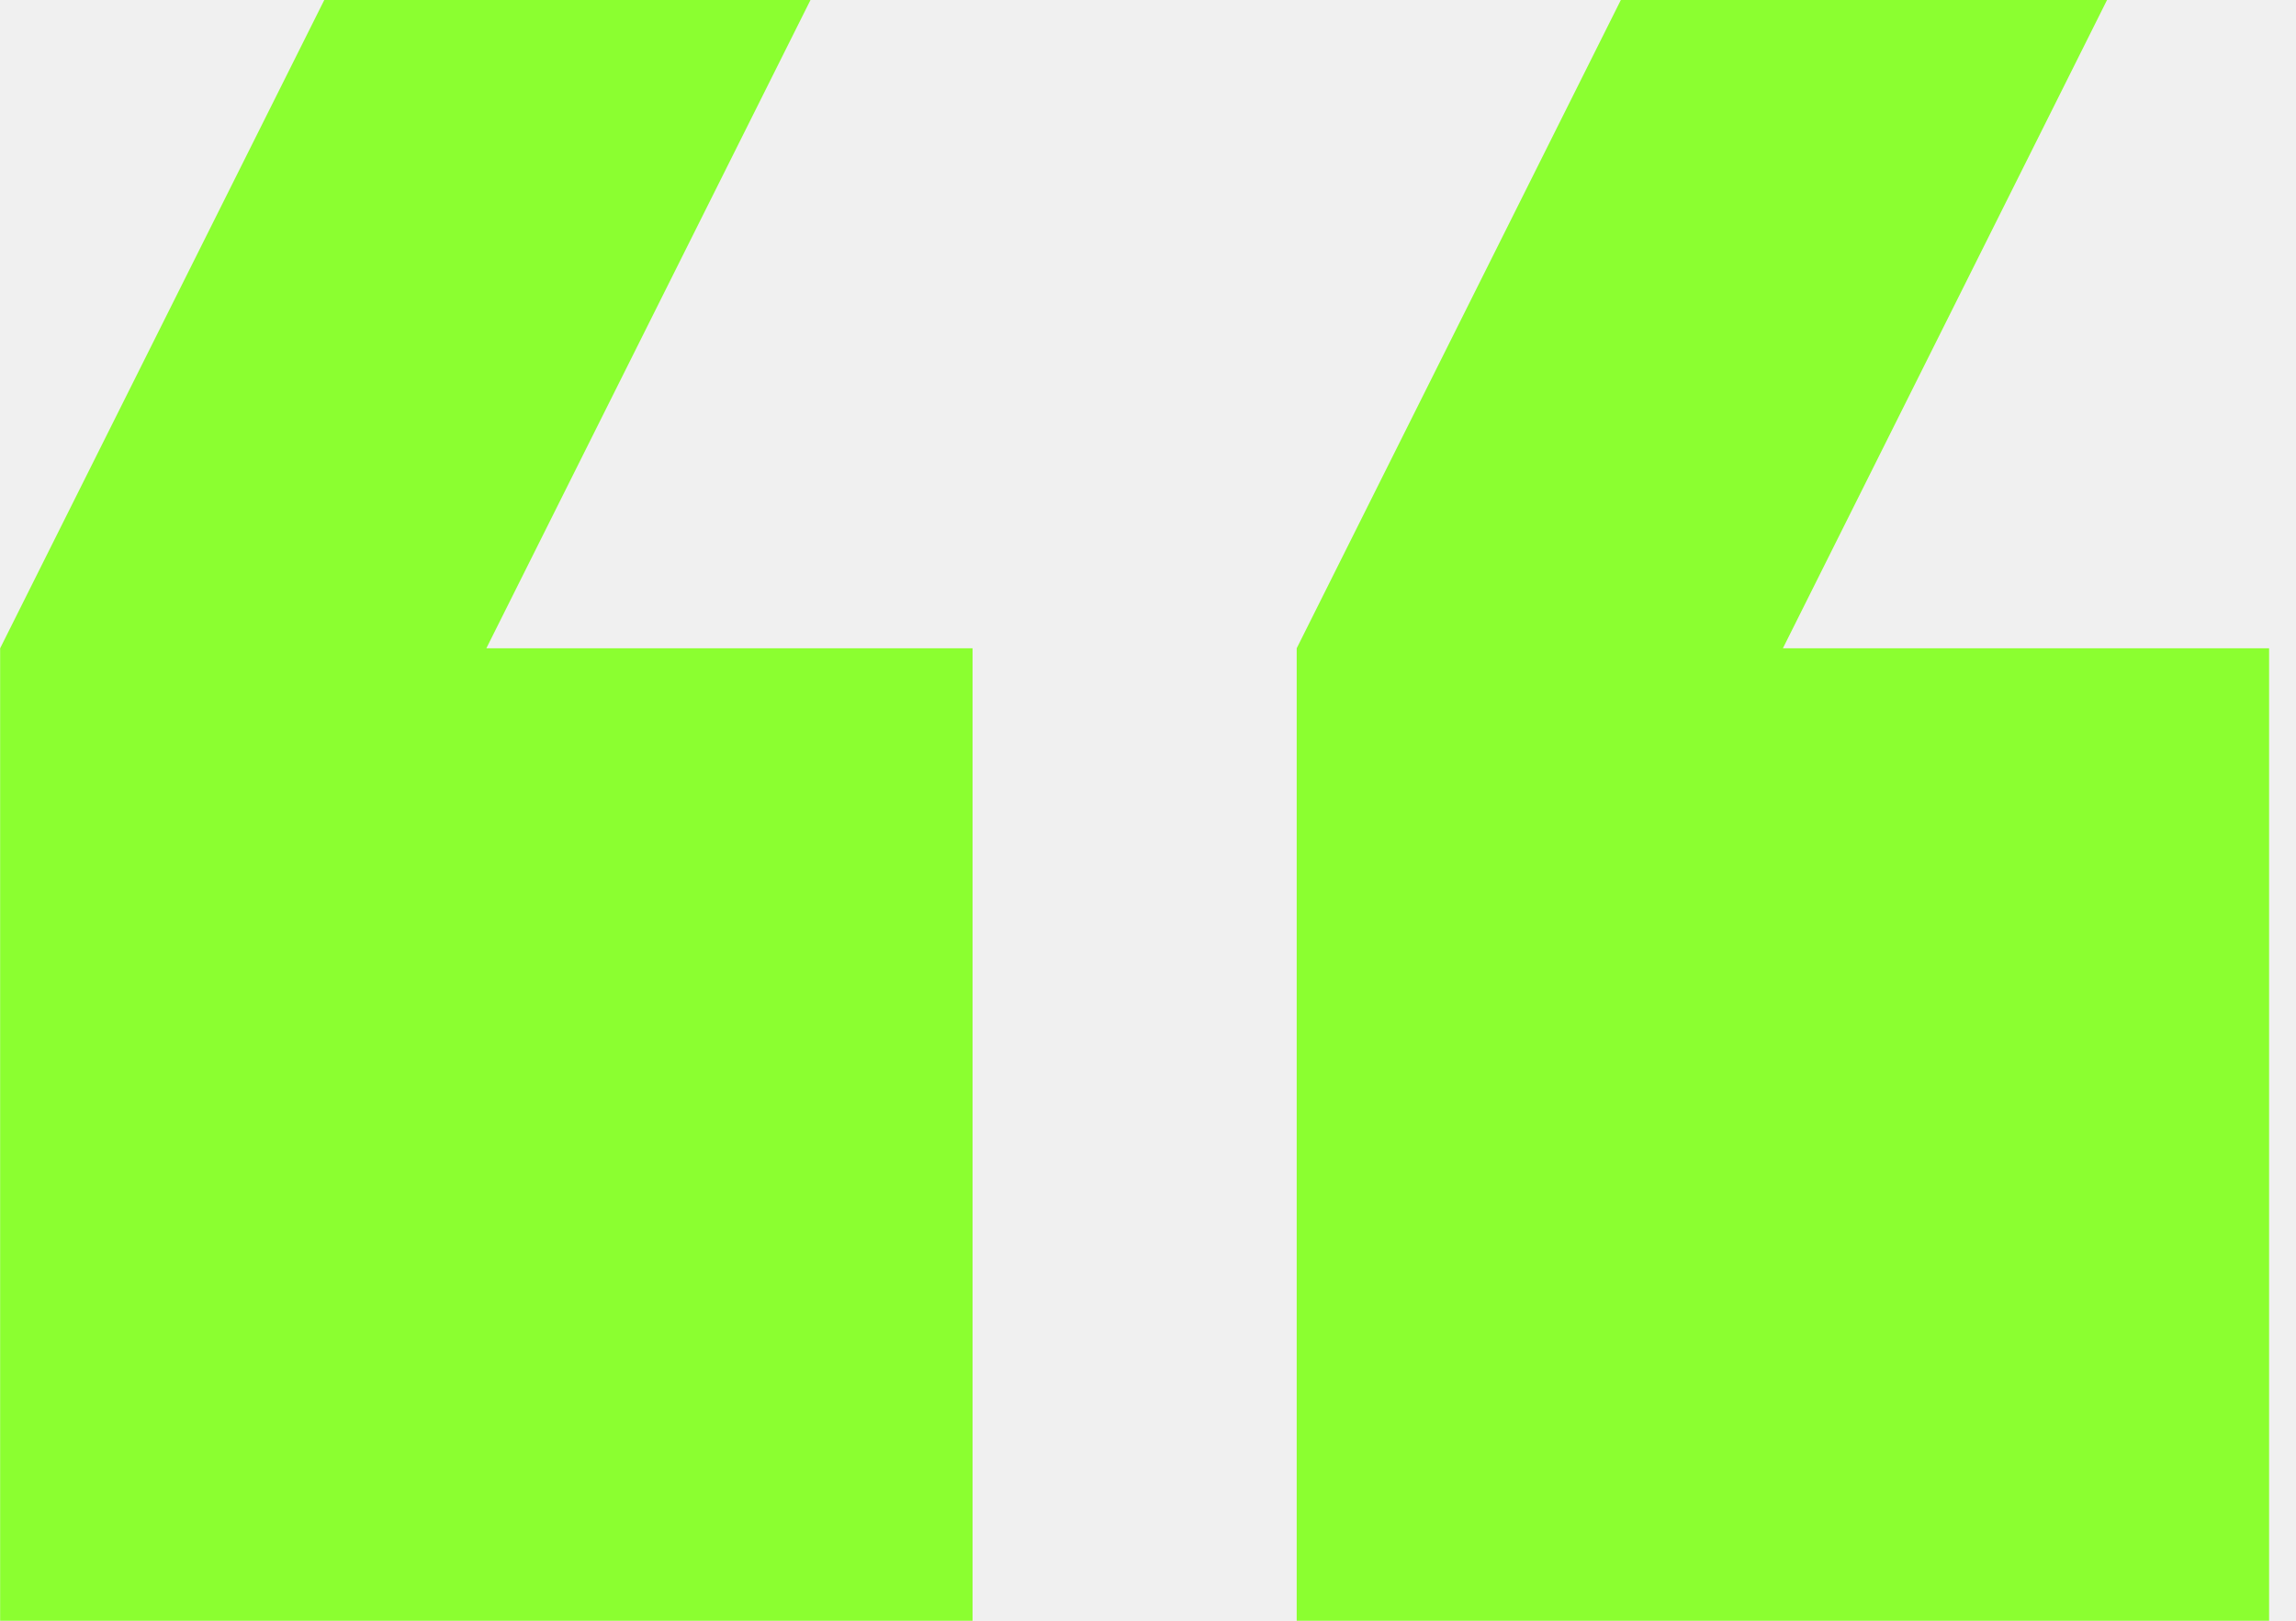
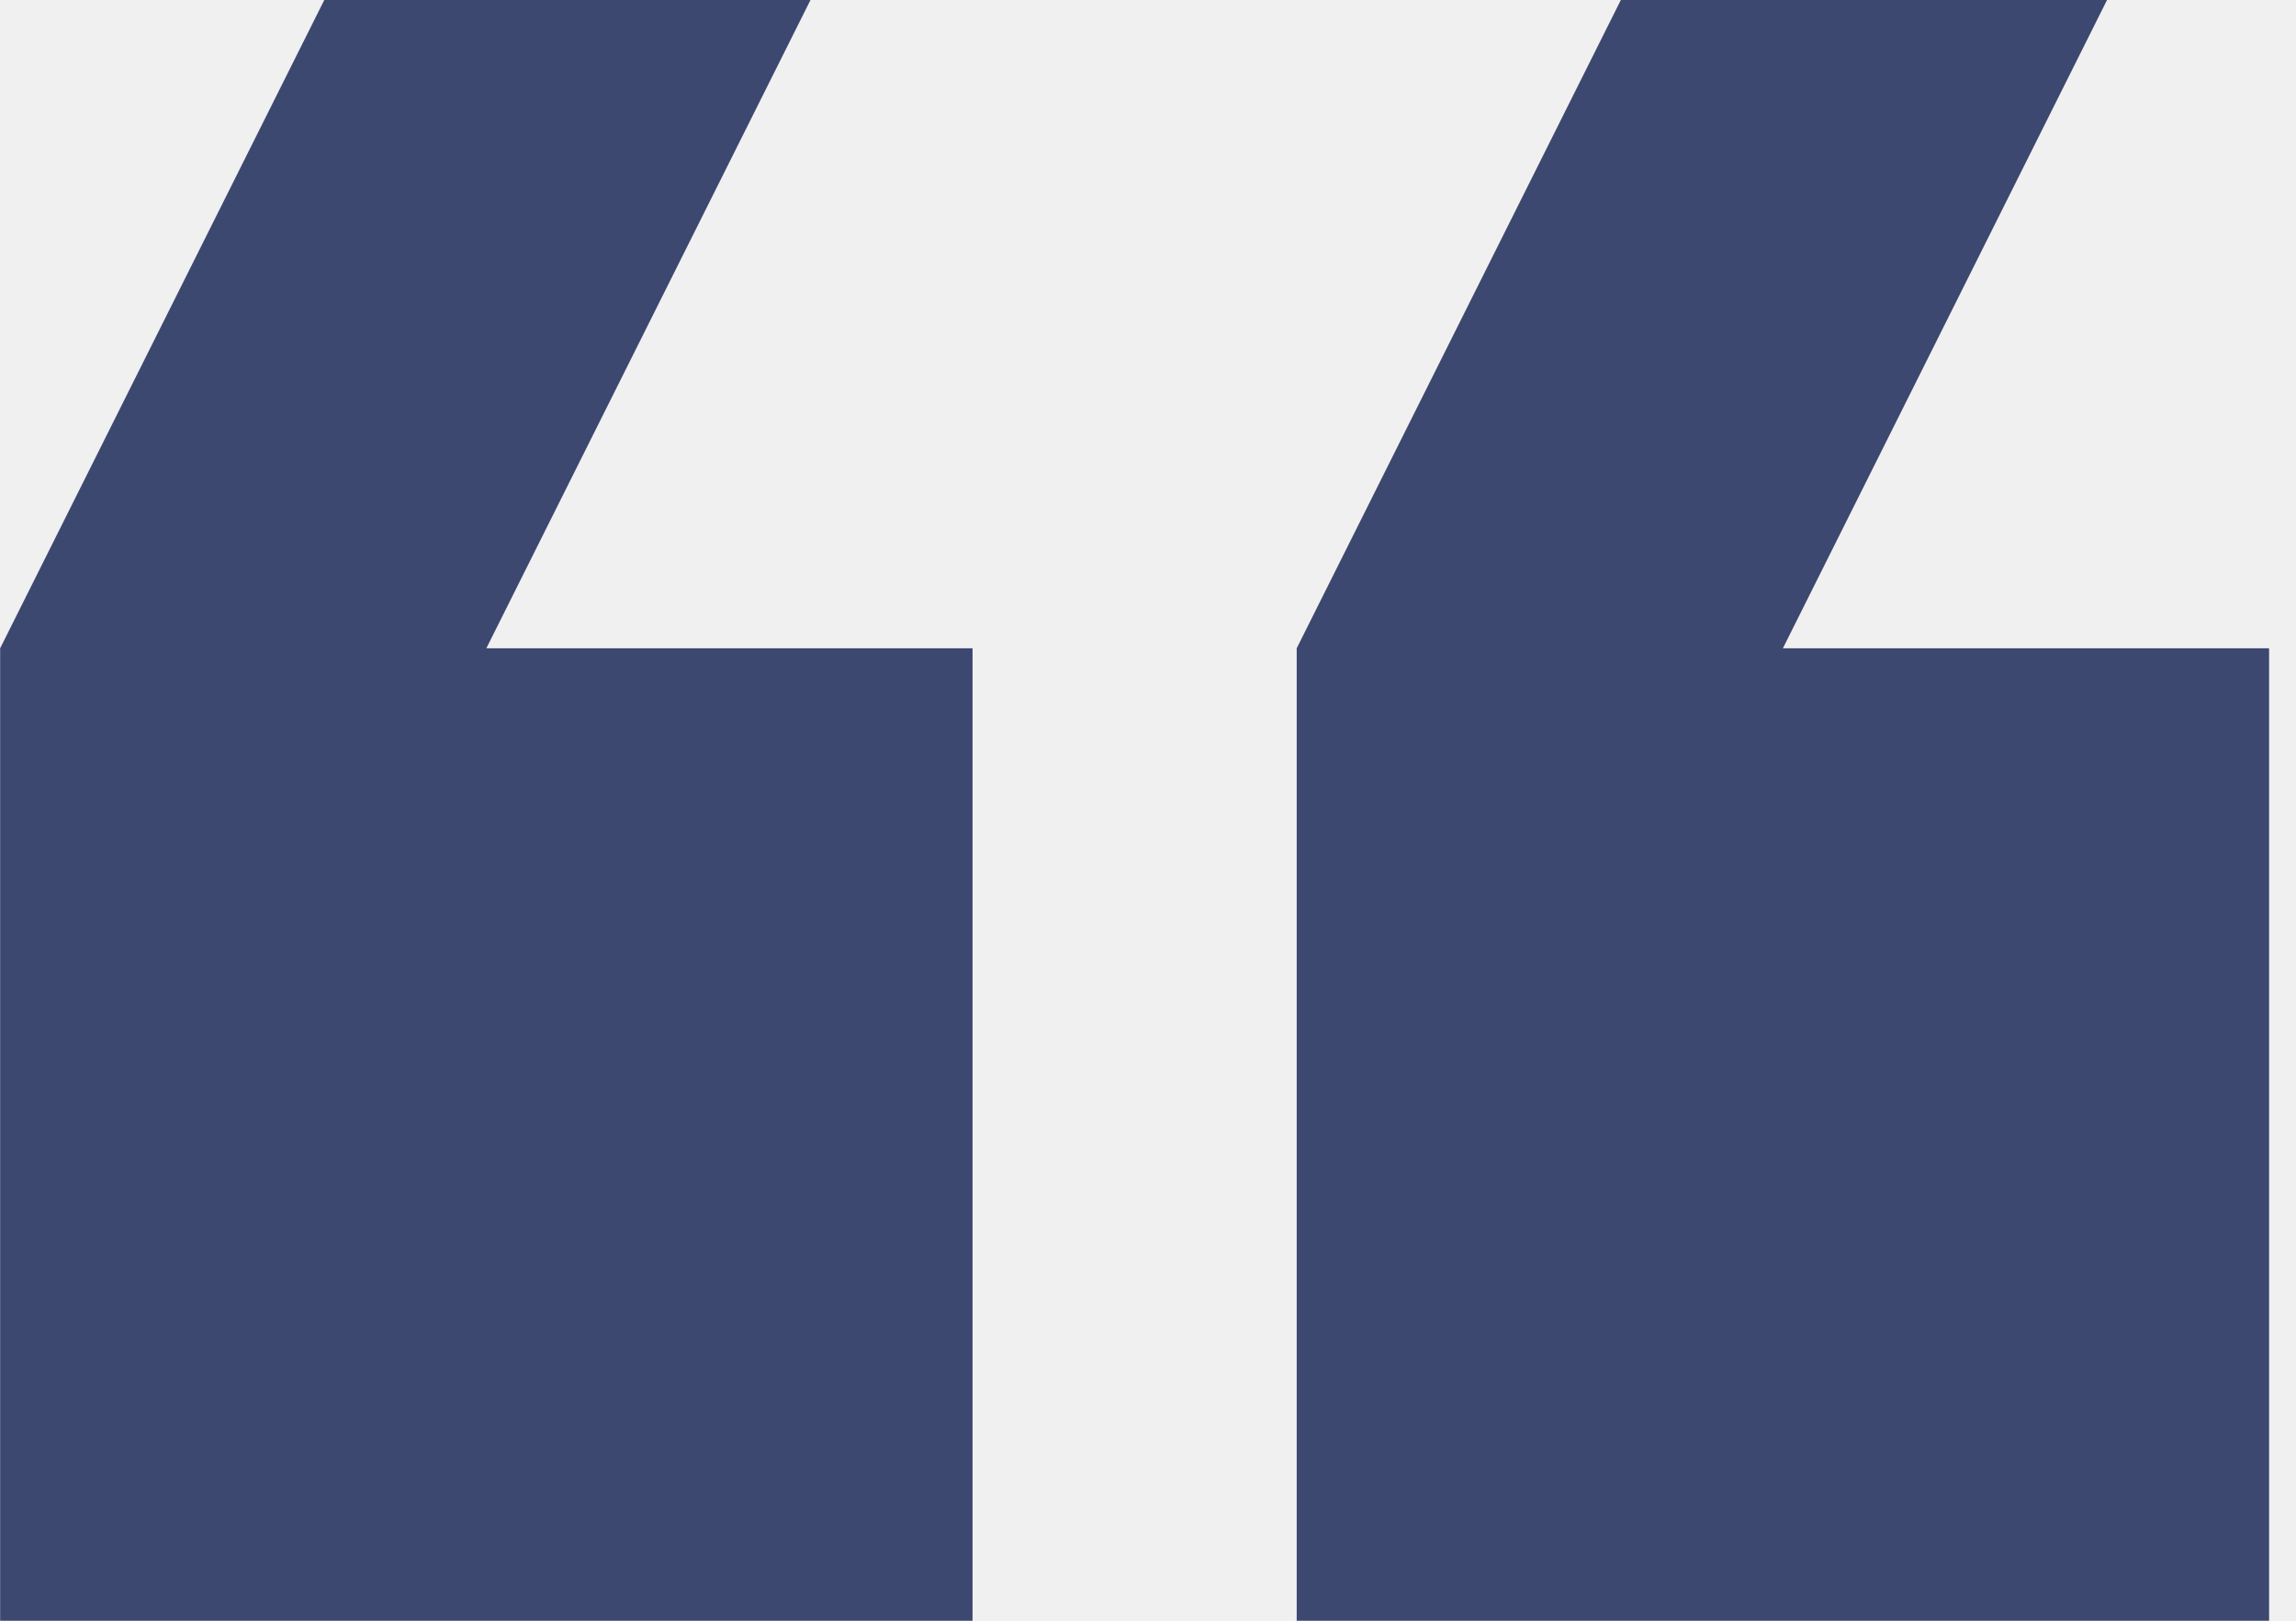
<svg xmlns="http://www.w3.org/2000/svg" width="85" height="60" viewBox="0 0 85 60" fill="none">
  <g clip-path="url(#clip0_71_126)">
-     <path d="M78.004 0H60.005L48.005 24V60H84.004V24H66.004L78.004 0ZM30.005 0H12.005L0.005 24V60H36.005V24H18.005L30.005 0Z" fill="#8BFF30" />
+     <path d="M78.004 0H60.005L48.005 24V60H84.004V24H66.004L78.004 0ZM30.005 0H12.005L0.005 24V60H36.005V24H18.005L30.005 0Z" fill="#3D4871" />
  </g>
  <defs>
    <clipPath id="clip0_71_126">
      <rect width="85.009" height="60" fill="white" />
    </clipPath>
  </defs>
</svg>
